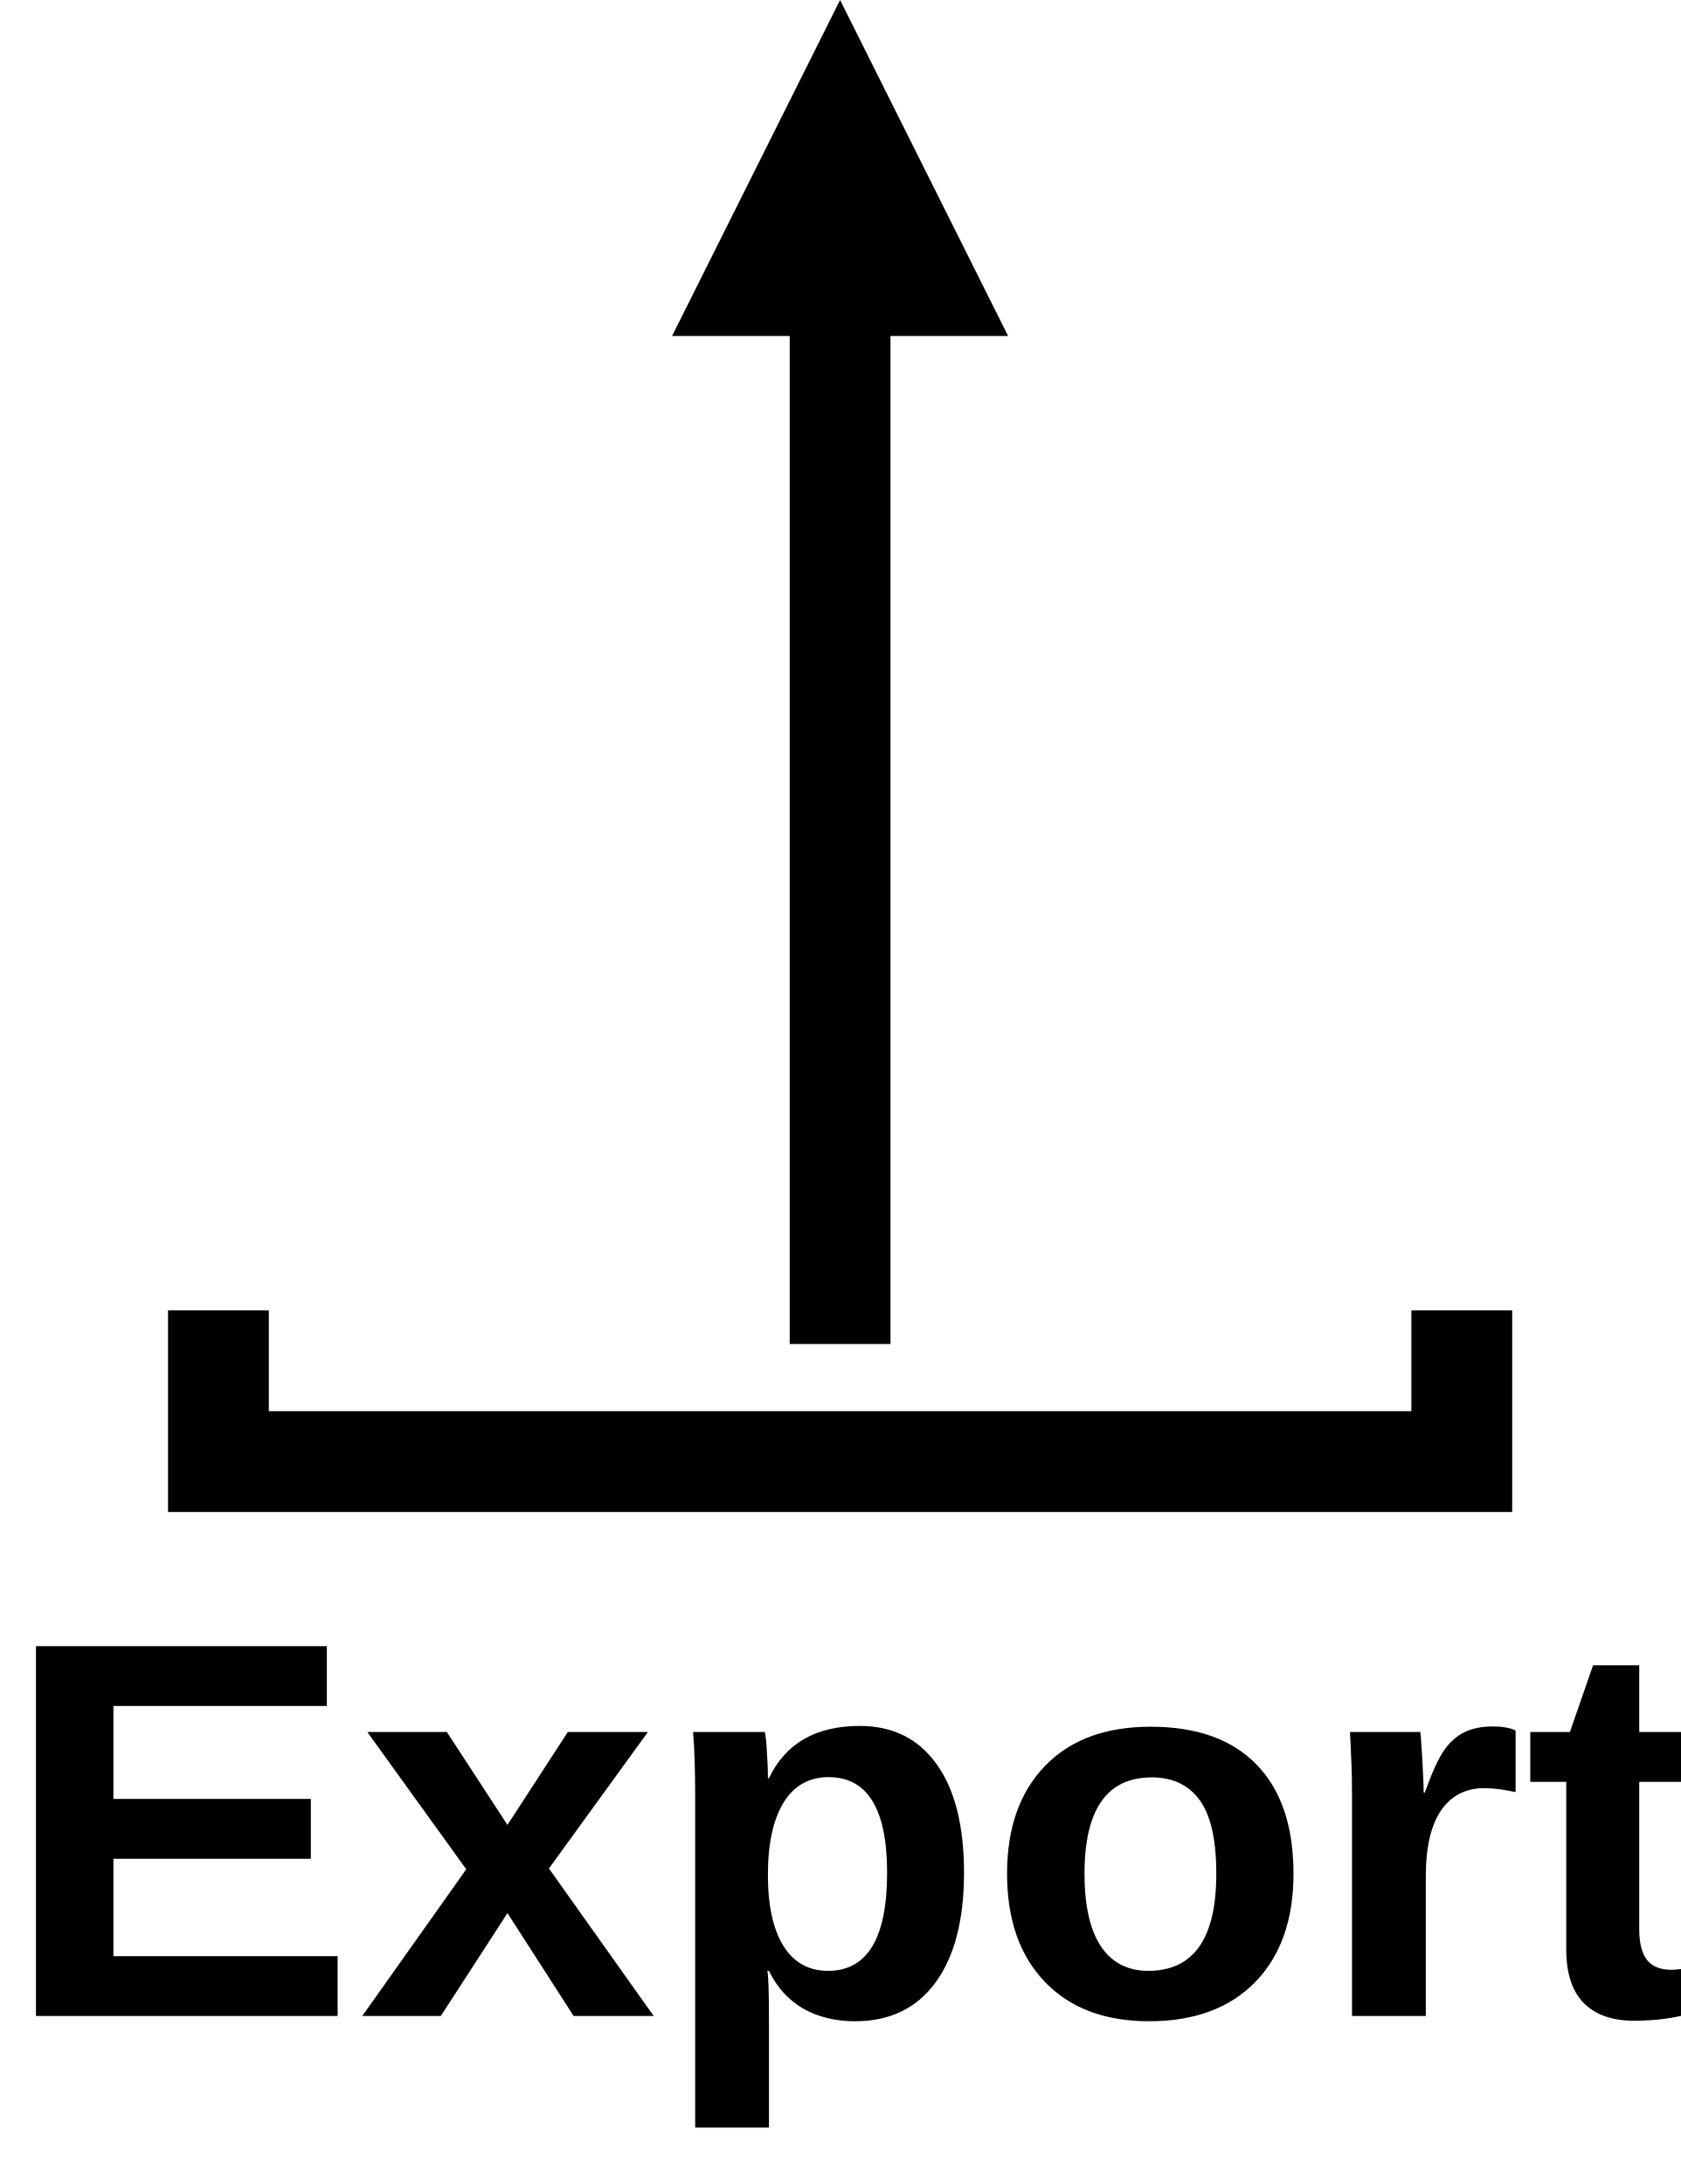
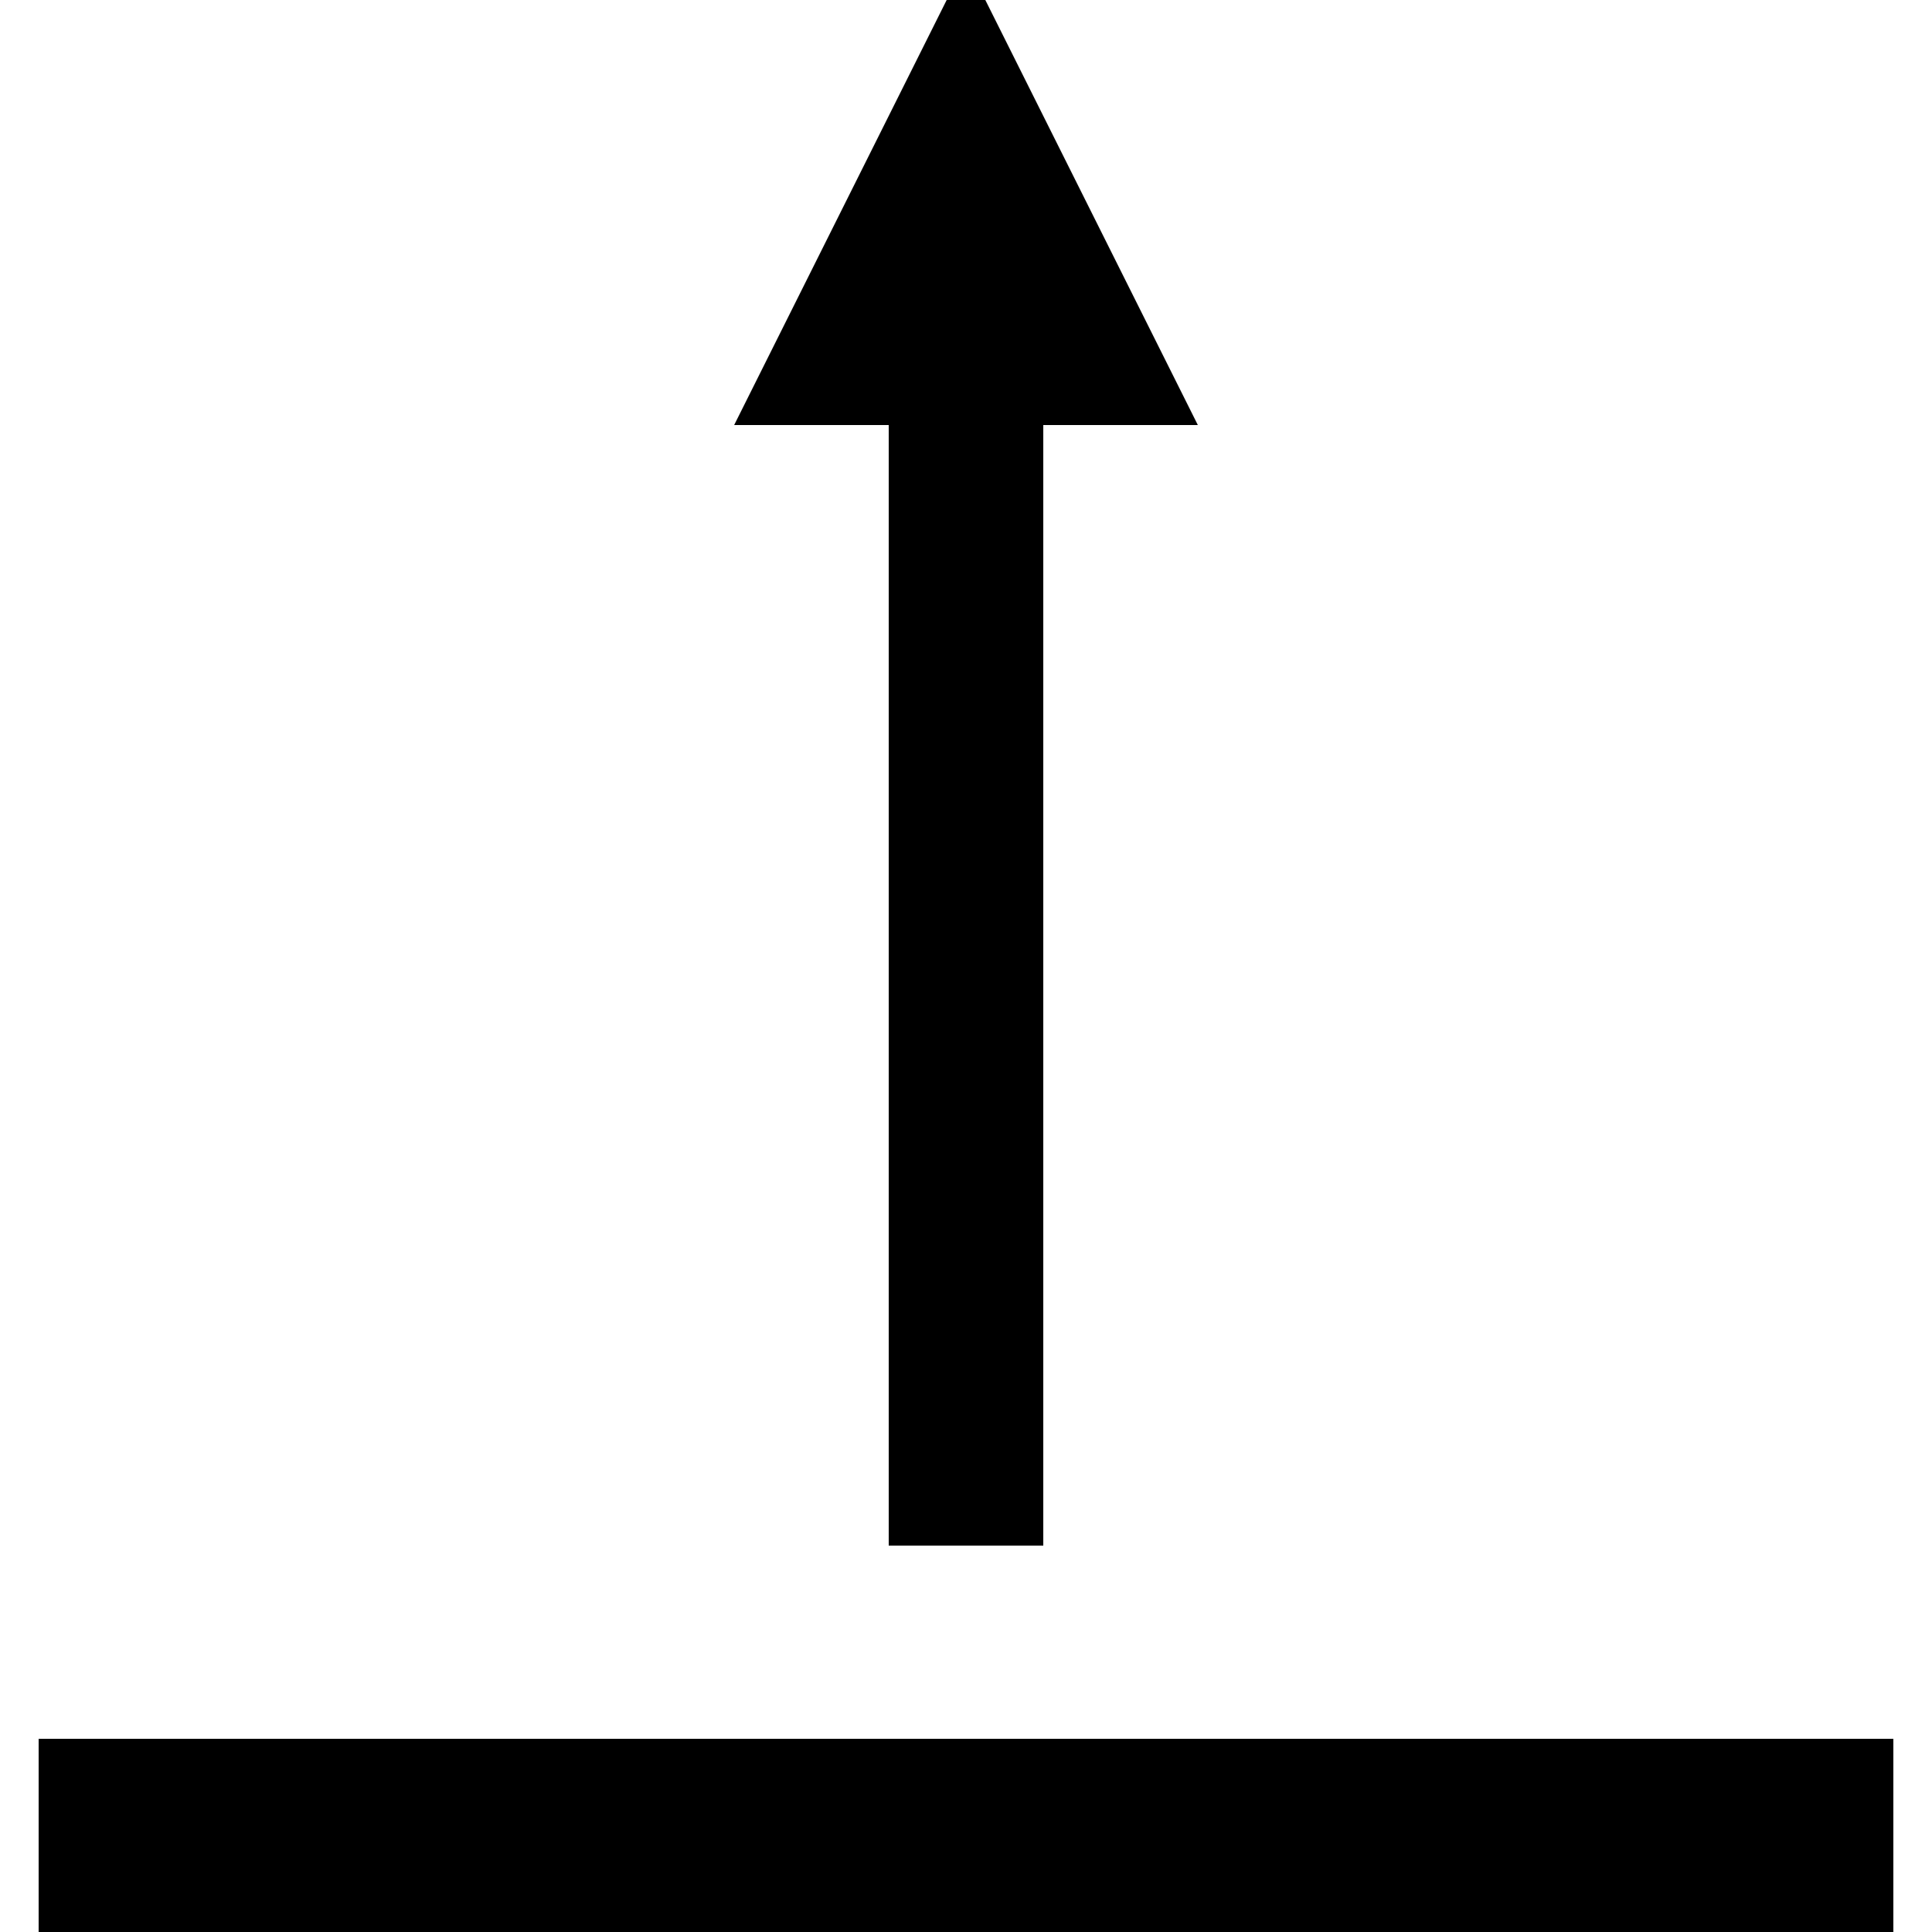
- <svg xmlns="http://www.w3.org/2000/svg" width="100" height="130" viewBox="0 0 100 130">
-   <polygon points="50,0 60,20 53,20 53,80 47,80 47,20 40,20" />
-   <polygon points="10,78 16,78 16,84 84,84 84,78 90,78 90,90 10,90" fill="black" />
-   <text x="0" y="120" font-size="32" font-weight="bold" font-family="Arial">Export</text>
+ <svg xmlns="http://www.w3.org/2000/svg" width="100" height="100" viewBox="0 0 100 100">
+   <defs>
+     <marker id="arrowhead" markerWidth="6" markerHeight="6" refX="1.5" refY="1.5" orient="auto">
+       <path d="M 0 0 L 3 1.5 L 0 3 Z" />
+     </marker>
+   </defs>
+   <line x2="50" y2="10" x1="50" y1="80" stroke="black" stroke-width="8" marker-end="url(#arrowhead)" />
+   <line x1="2" y1="98" x2="98" y2="98" stroke="black" stroke-width="16" />
</svg>
